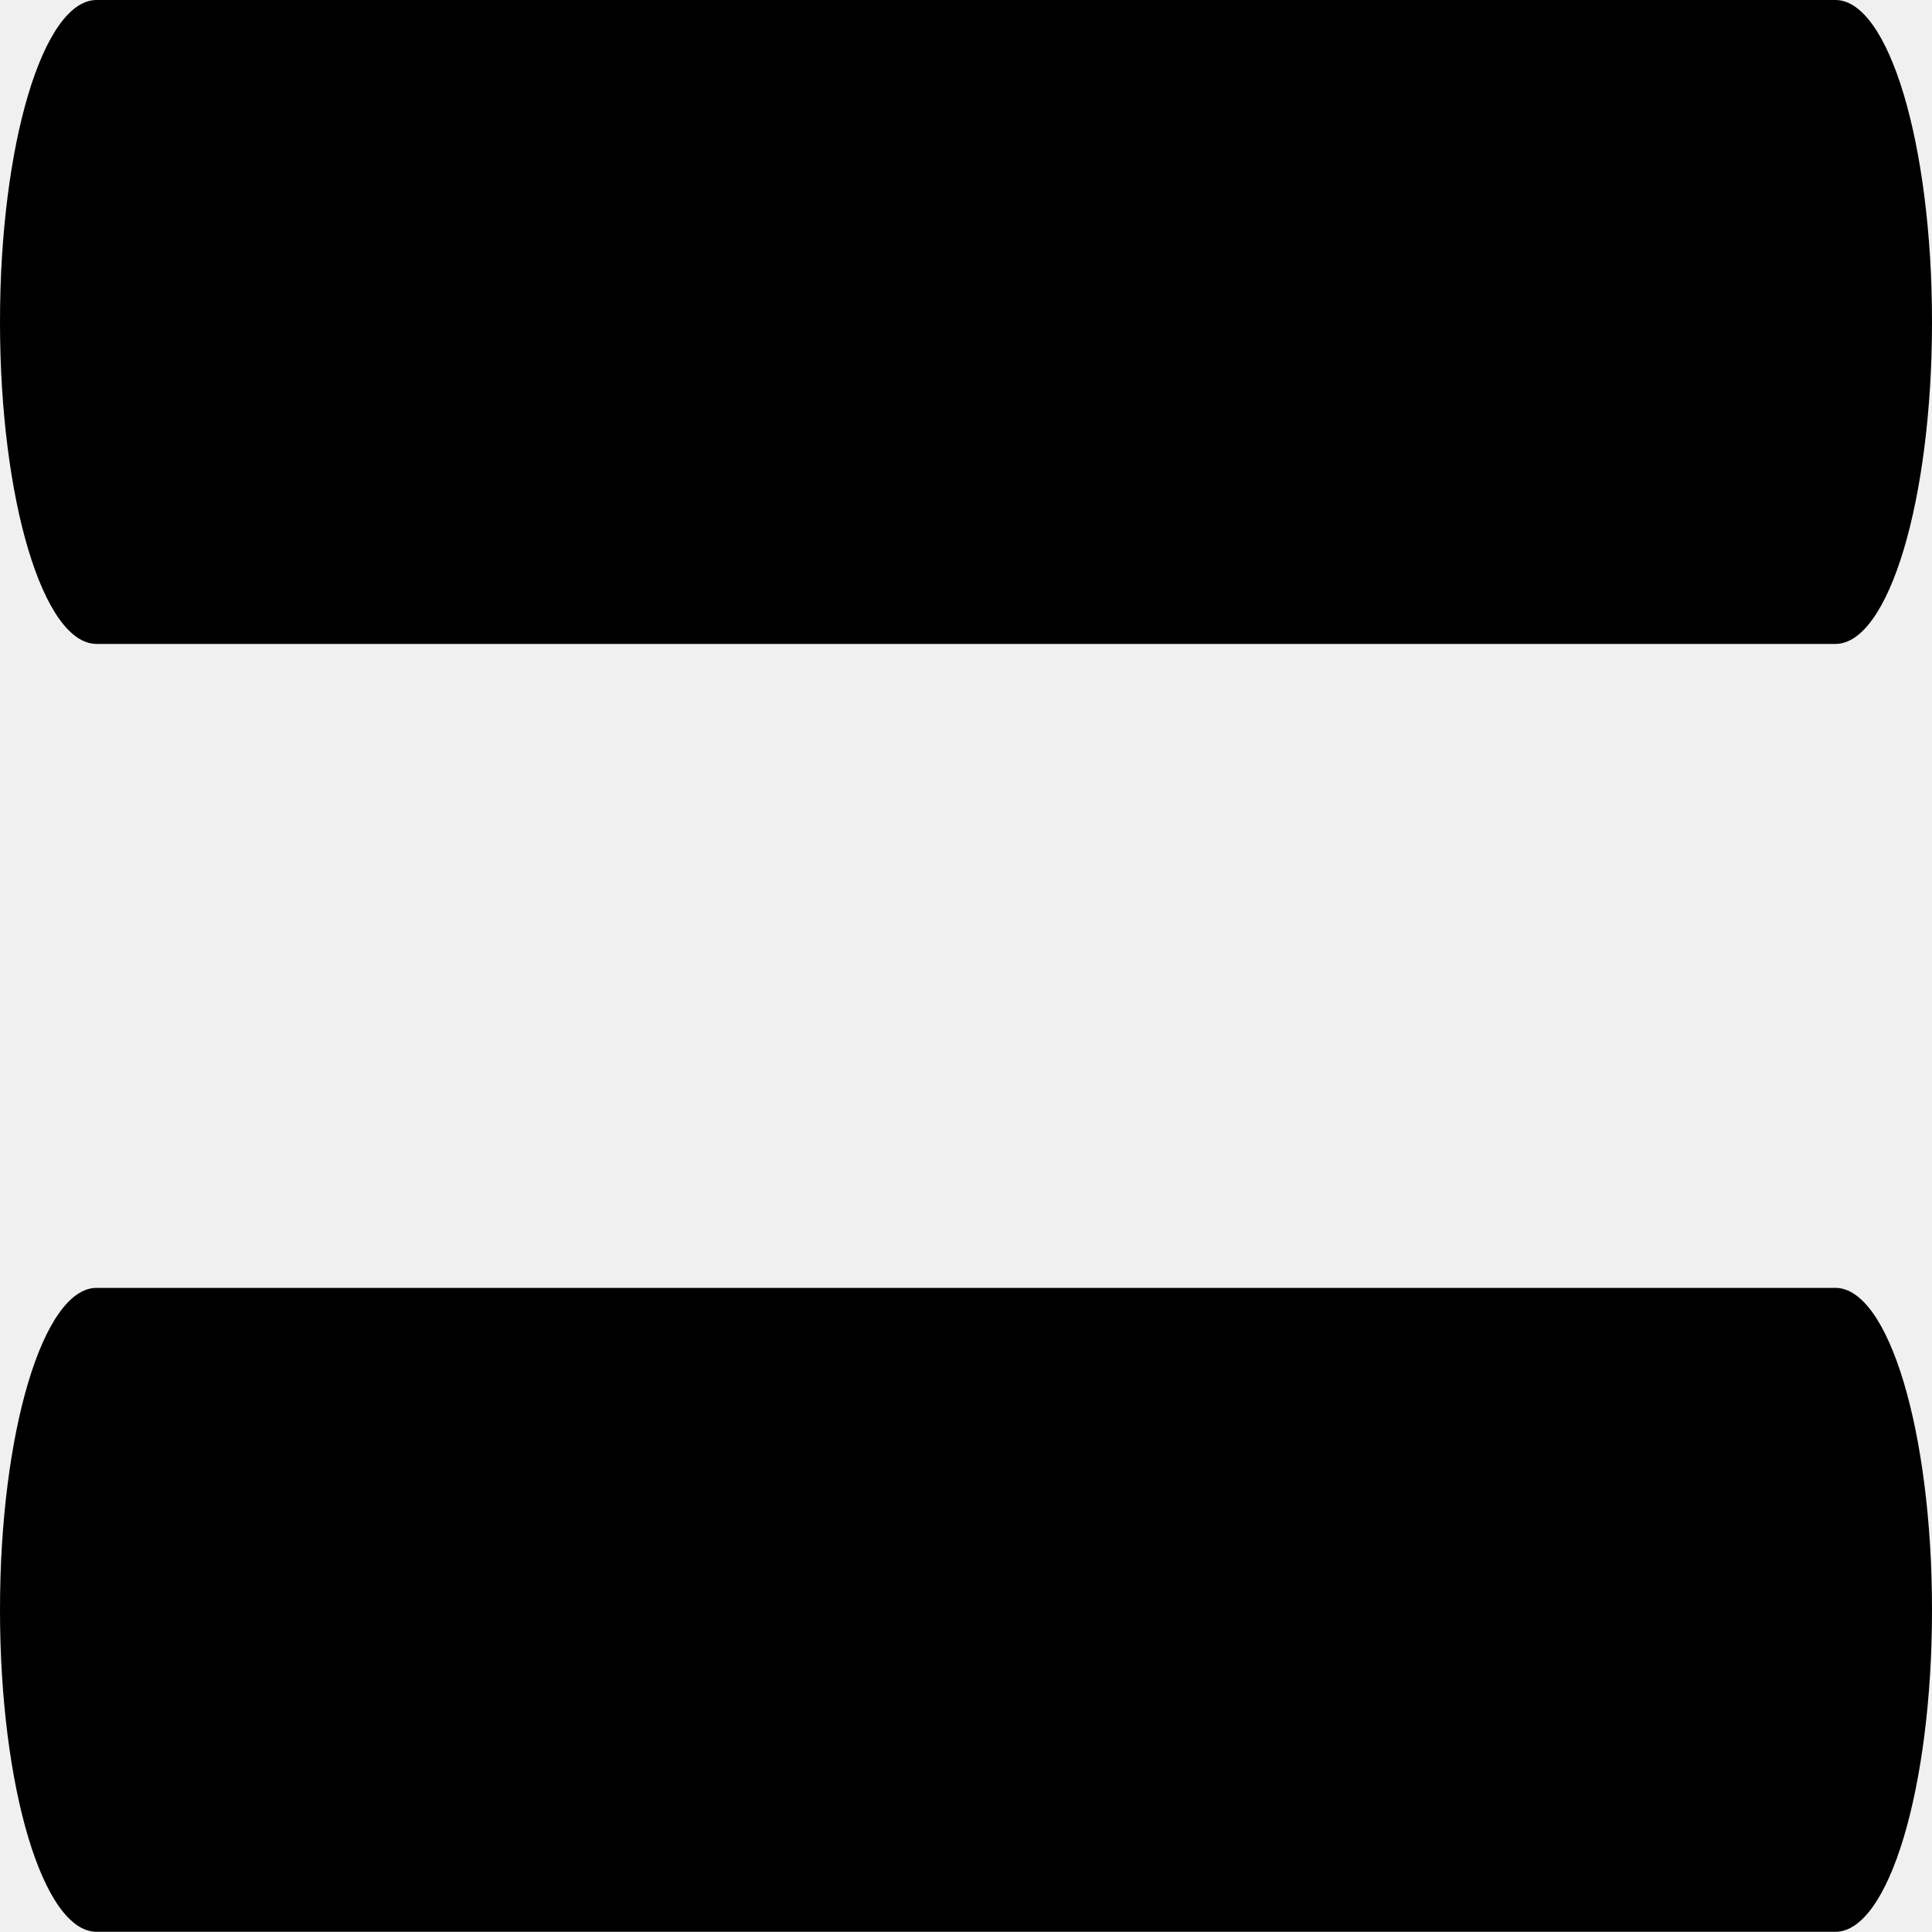
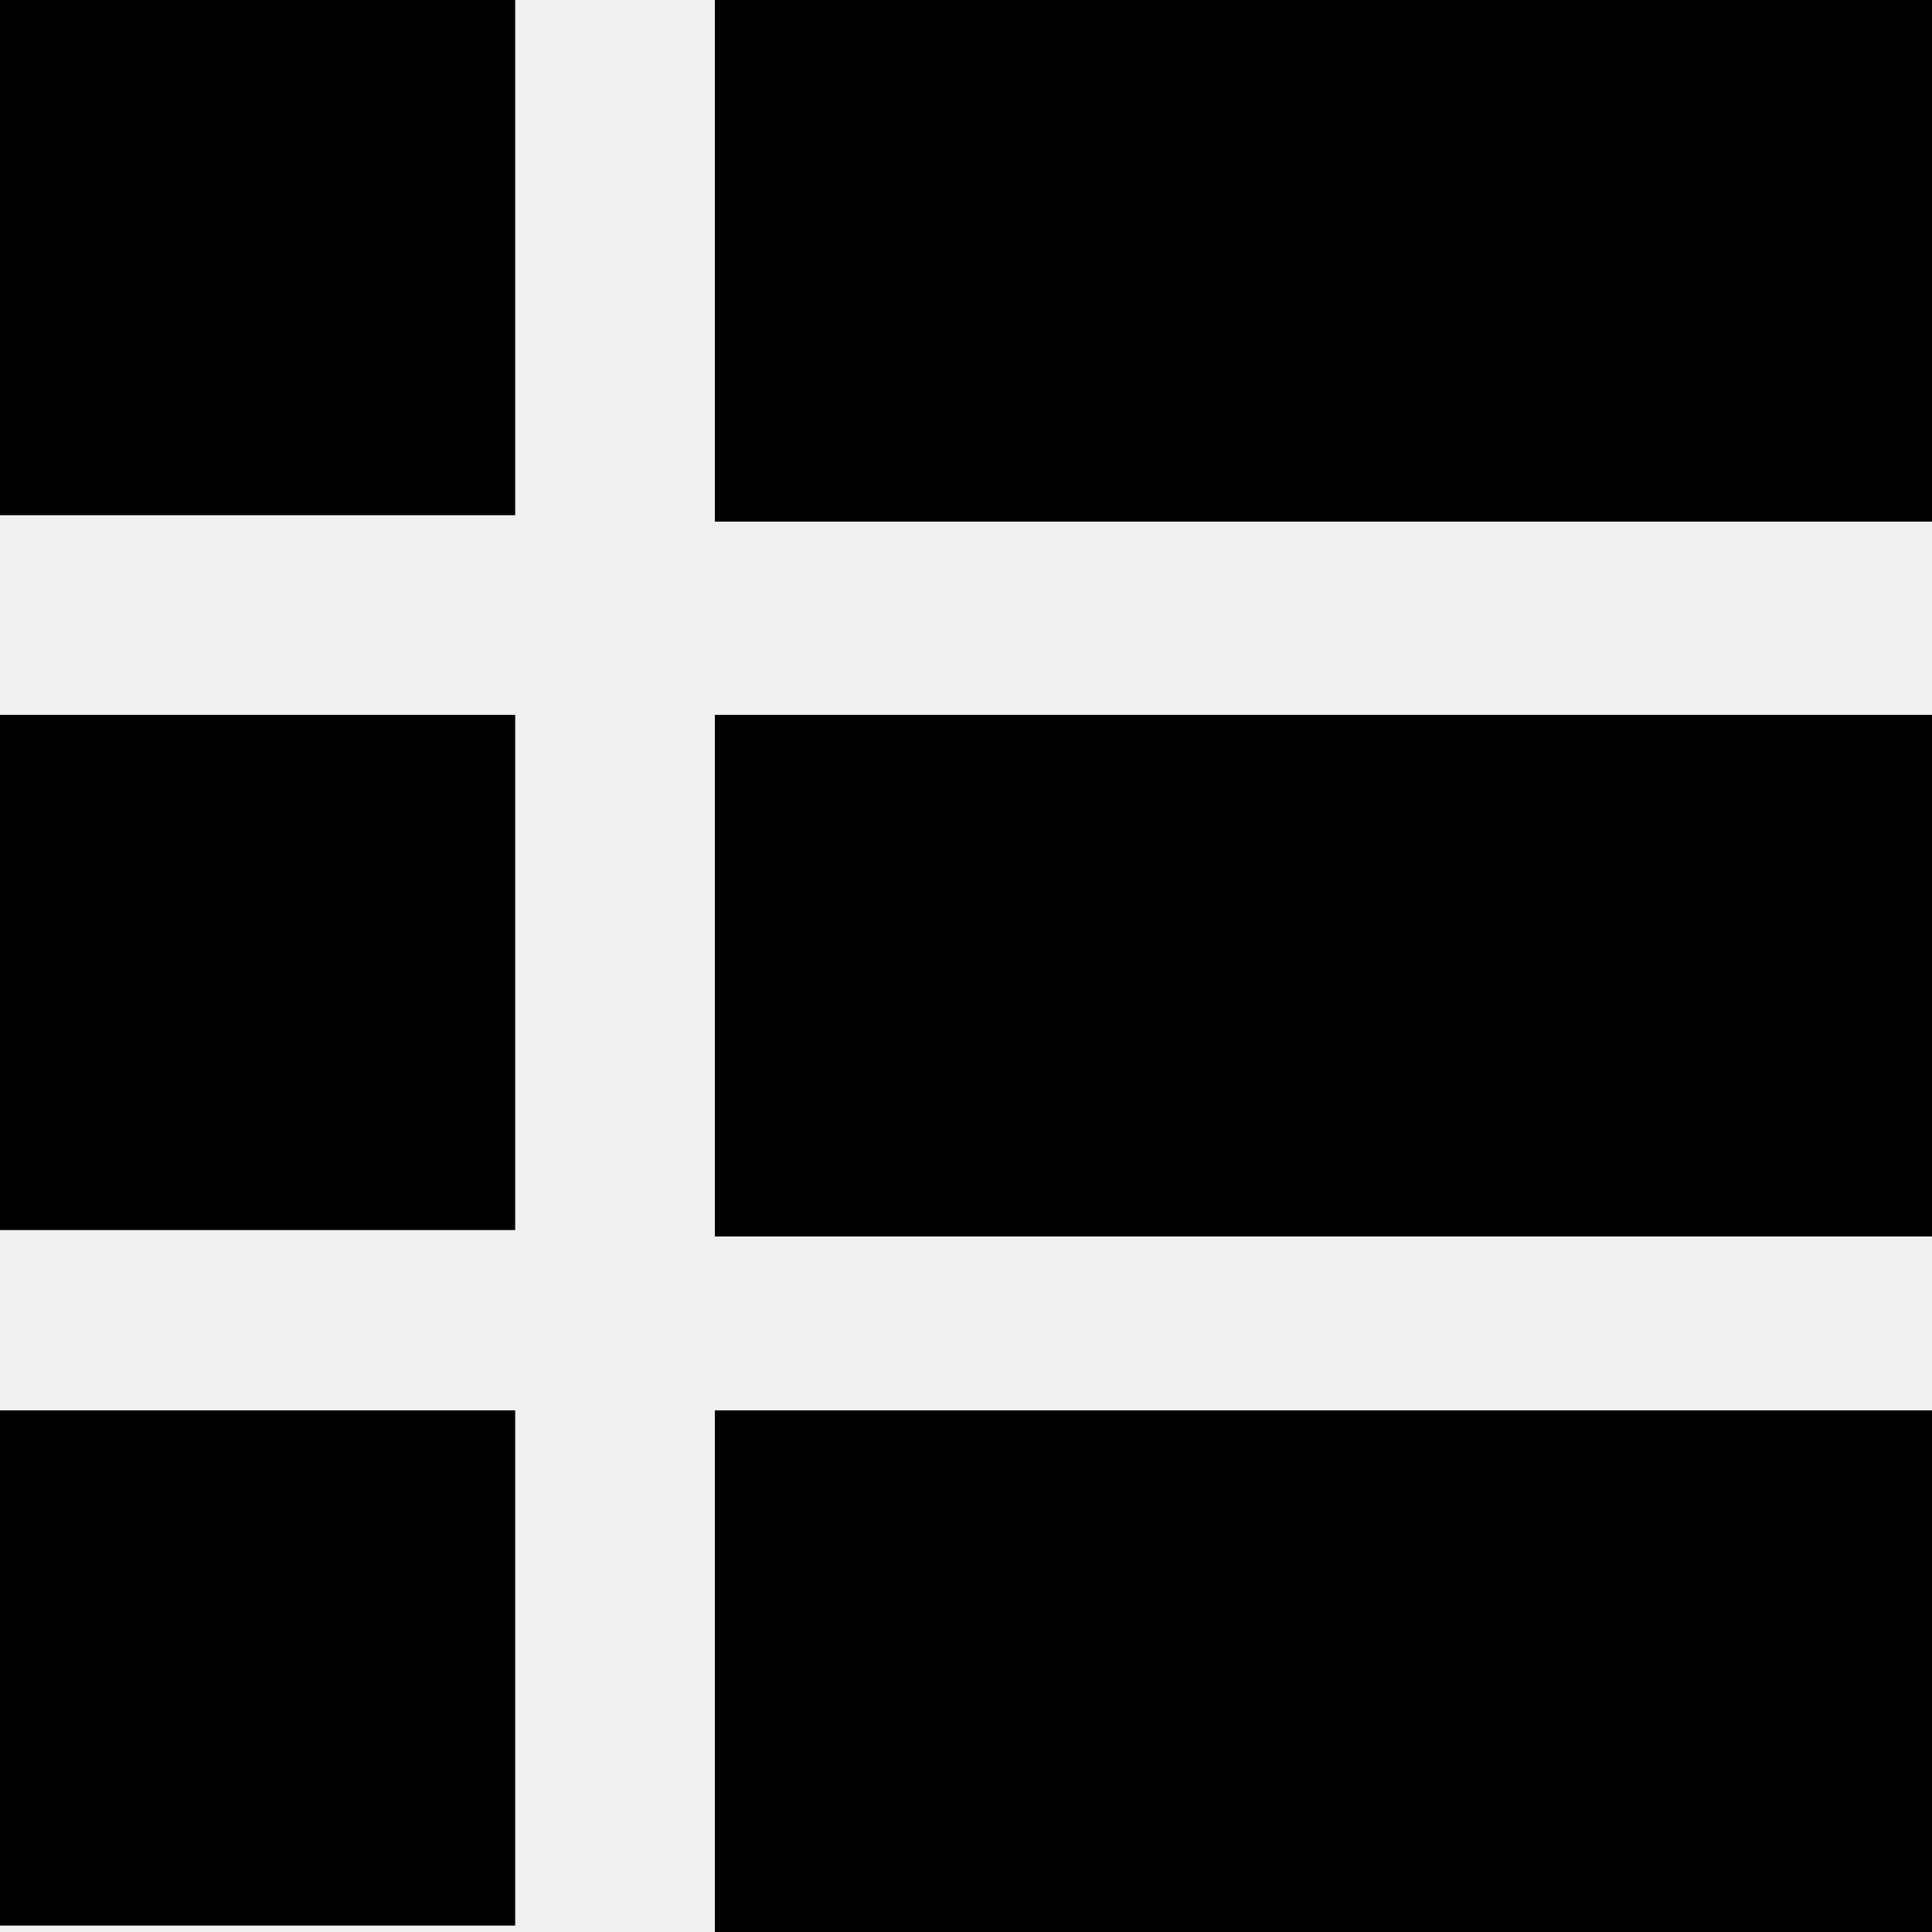
<svg xmlns="http://www.w3.org/2000/svg" width="100" height="100" viewBox="0 0 100 100" fill="none">
-   <g clip-path="url(#clip0_24_2)">
-     <path d="M0 83.325C0 74.121 2.239 66.66 5 66.66H95C97.761 66.66 100 74.121 100 83.325C100 92.529 97.761 99.99 95 99.99H5C2.239 99.99 0 92.529 0 83.325Z" fill="black" />
-     <path d="M0 16.665C0 7.461 2.239 0 5 0H95C97.761 0 100 7.461 100 16.665C100 25.869 97.761 33.33 95 33.33H5C2.239 33.33 0 25.869 0 16.665Z" fill="black" />
+   <g clip-path="url(#clip0_25_24)">
+     <rect x="37" y="73" width="63" height="27" fill="black" />
+     <rect y="73" width="26.666" height="26.667" fill="black" />
+     <rect x="37" y="37" width="63" height="27" fill="black" />
+     <rect y="37" width="26.666" height="26.667" fill="black" />
+     <rect x="37" width="63" height="27" fill="black" />
+     <rect width="26.666" height="26.667" fill="black" />
  </g>
  <defs>
-     <clipPath id="clip0_24_2">
+     <clipPath id="clip0_25_24">
      <rect width="100" height="100" fill="white" />
    </clipPath>
  </defs>
</svg>
